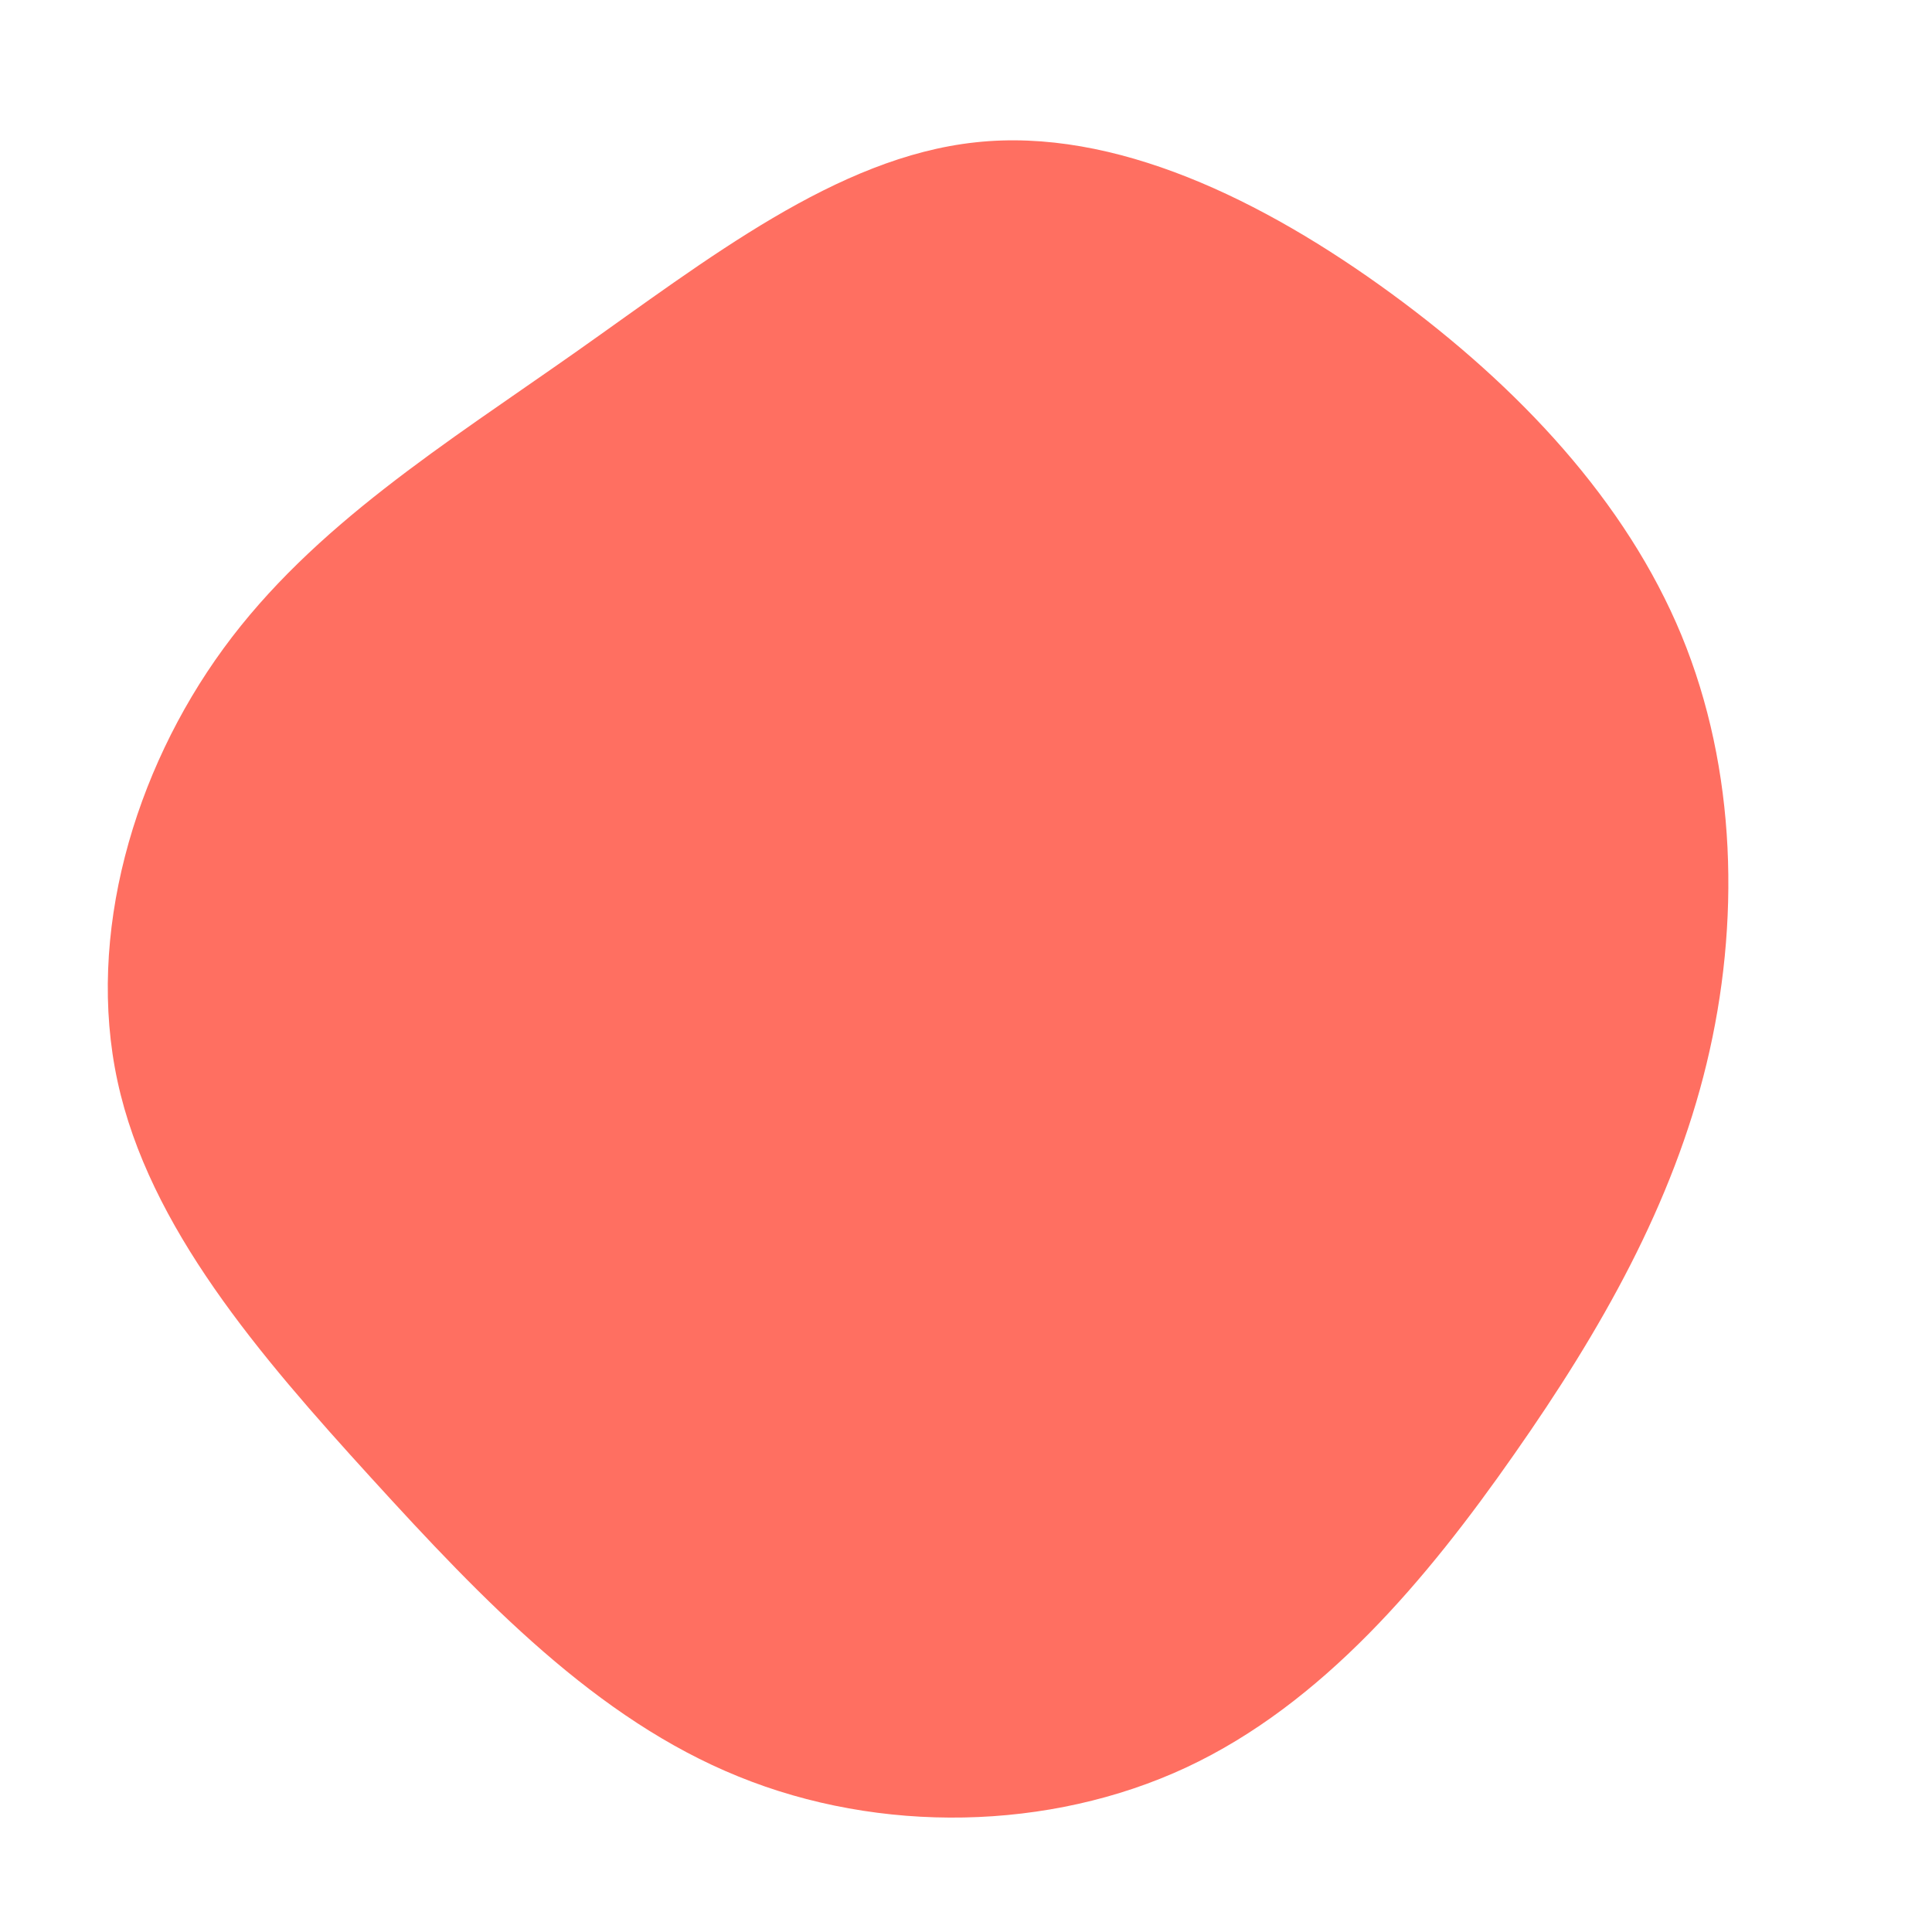
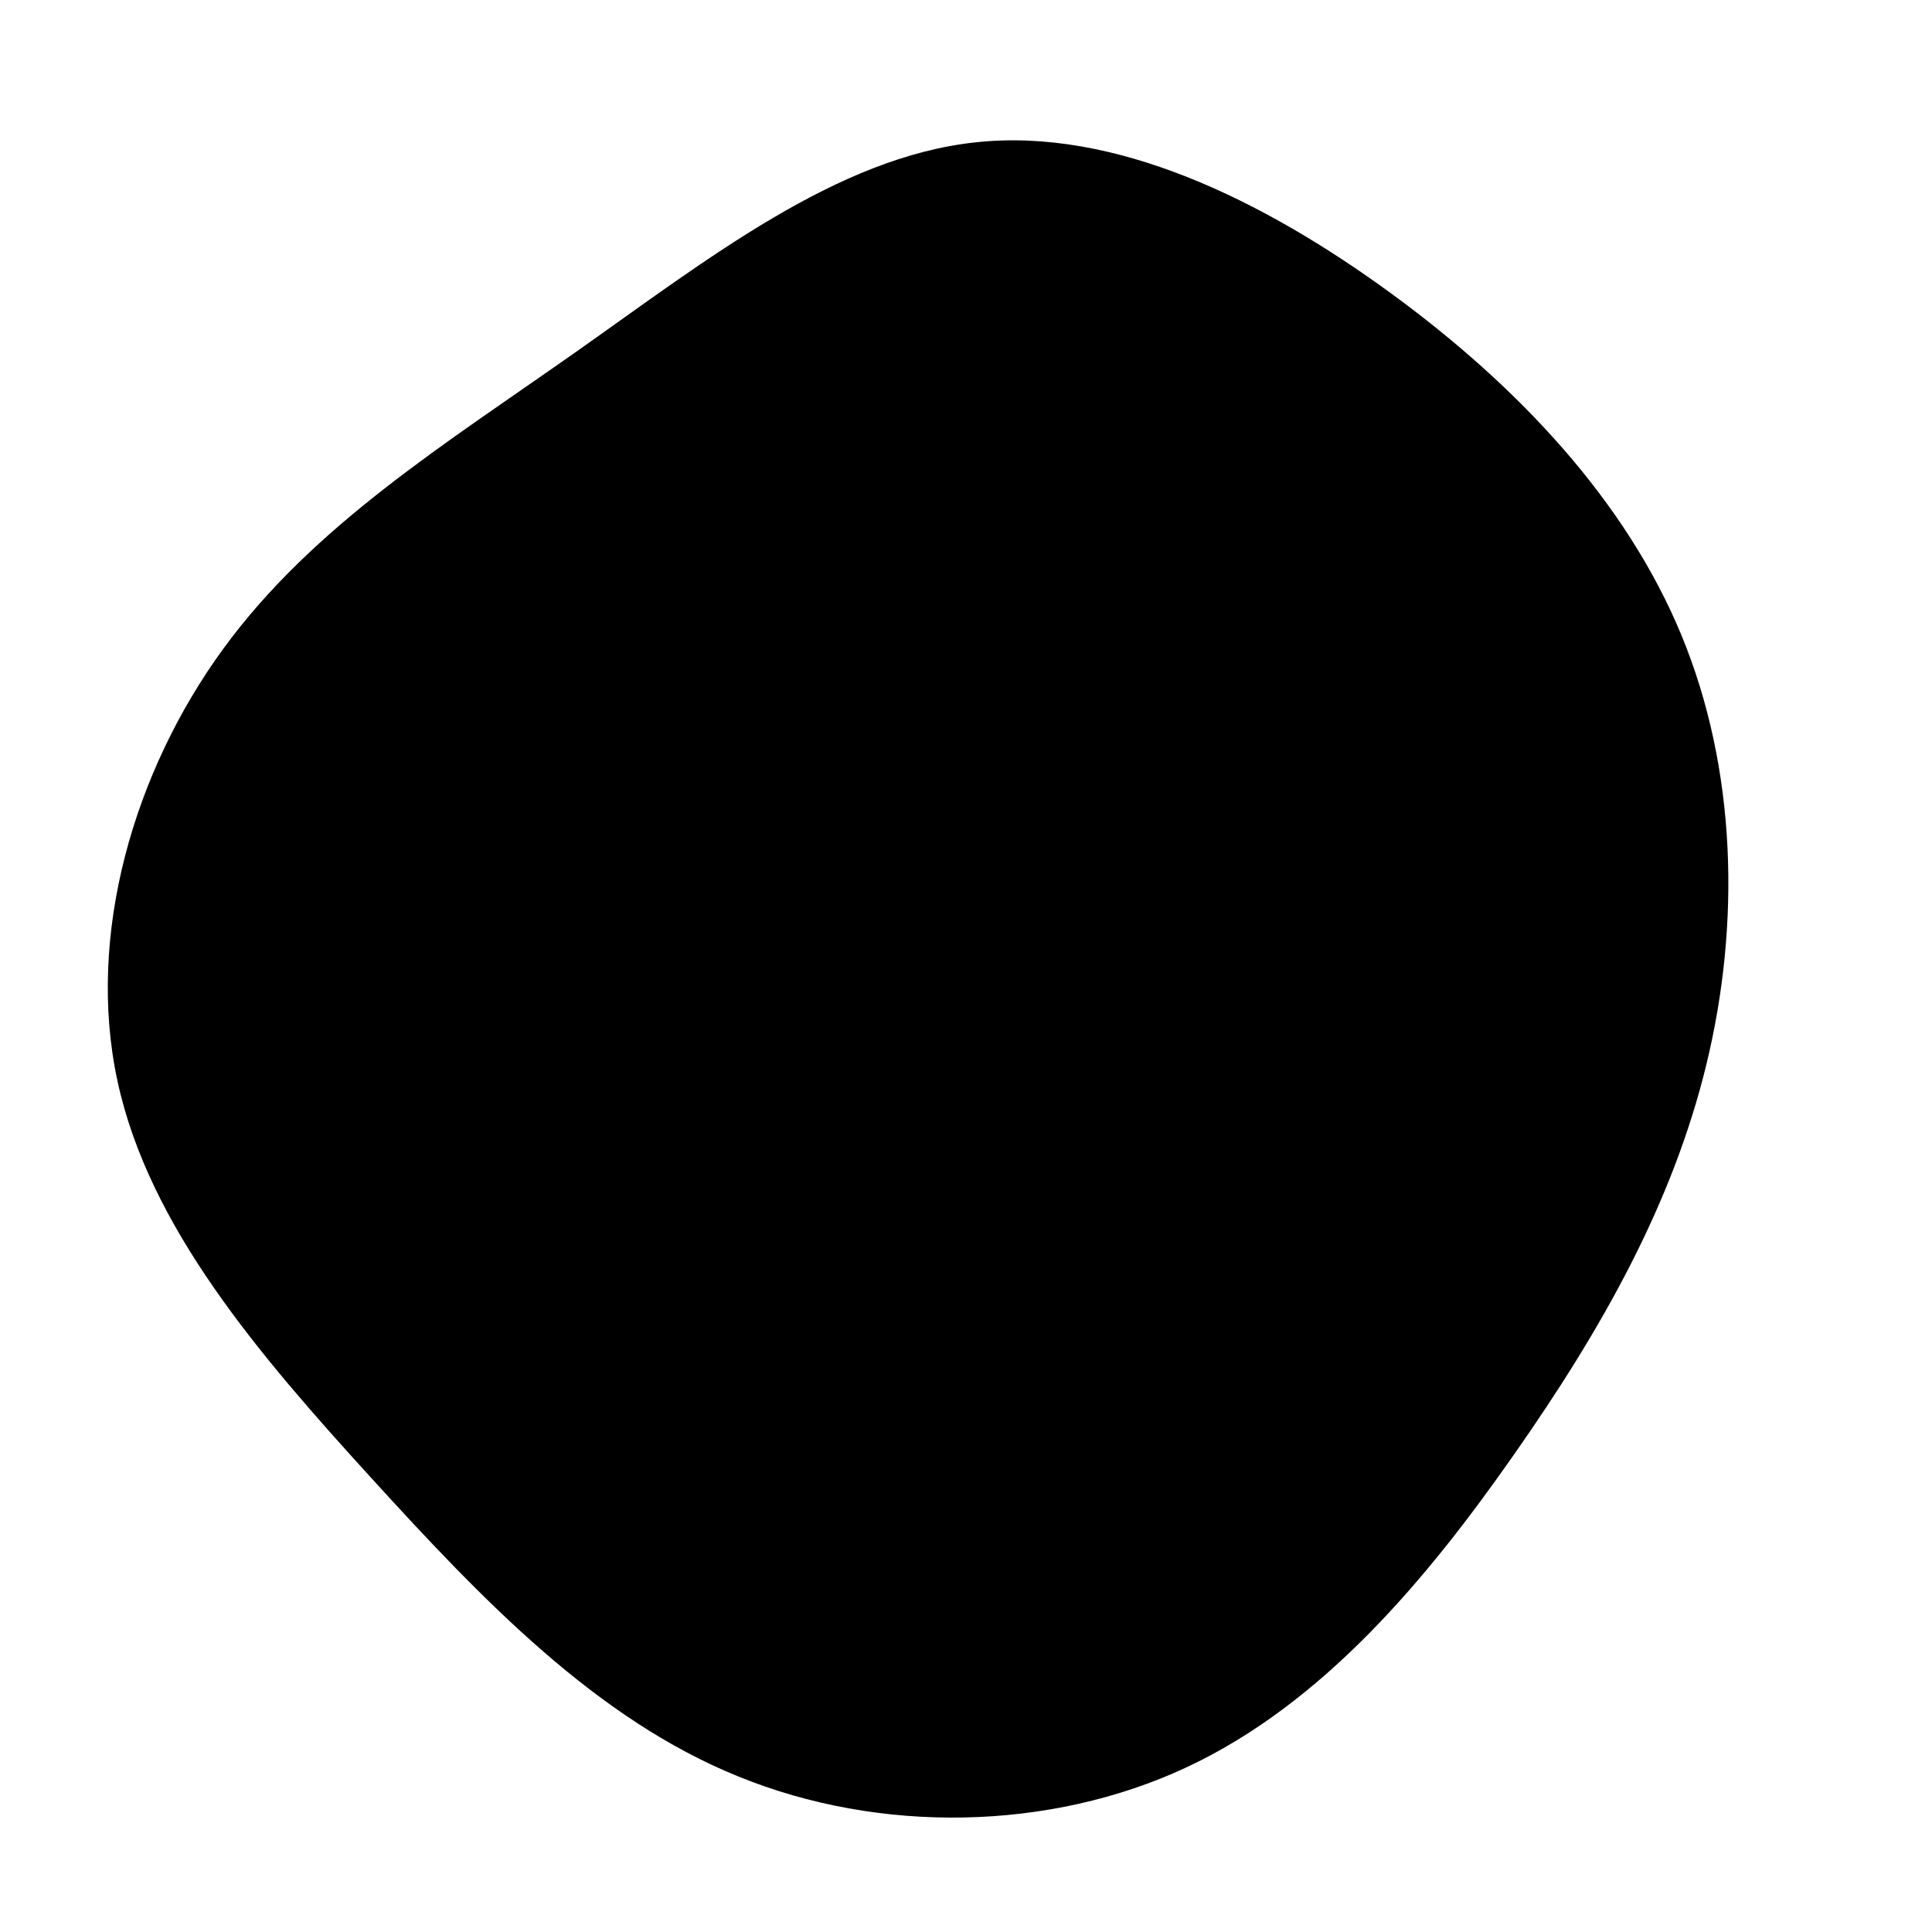
<svg xmlns="http://www.w3.org/2000/svg" width="600" height="600" viewBox="0 0 600 600">
  <g transform="translate(300,300)">
-     <path d="M132,-208.9C171.7,-179.9,205,-144.3,222.2,-102.7C239.4,-61,240.5,-13.1,230,30.3C219.5,73.8,197.4,112.9,170.2,151.7C143.1,190.5,110.8,229.1,68.4,248.9C25.9,268.7,-26.8,269.6,-70.7,251.7C-114.7,233.9,-149.9,197.2,-184.7,159C-219.5,120.8,-253.7,81.1,-263.5,35.8C-273.3,-9.5,-258.5,-60.4,-230.6,-98.6C-202.7,-136.8,-161.6,-162.2,-121,-190.8C-80.4,-219.4,-40.2,-251.2,3,-255.8C46.1,-260.5,92.3,-237.9,132,-208.9Z" fill="#FF6F61" />
+     <path d="M132,-208.9C171.7,-179.9,205,-144.3,222.2,-102.7C239.4,-61,240.5,-13.1,230,30.3C219.5,73.8,197.4,112.9,170.2,151.7C143.1,190.5,110.8,229.1,68.4,248.9C25.9,268.7,-26.8,269.6,-70.7,251.7C-114.7,233.9,-149.9,197.2,-184.7,159C-219.5,120.8,-253.7,81.1,-263.5,35.8C-273.3,-9.5,-258.5,-60.4,-230.6,-98.6C-202.7,-136.8,-161.6,-162.2,-121,-190.8C-80.4,-219.4,-40.2,-251.2,3,-255.8C46.1,-260.5,92.3,-237.9,132,-208.9Z" fill="#oc3b2e" />
  </g>
</svg>
